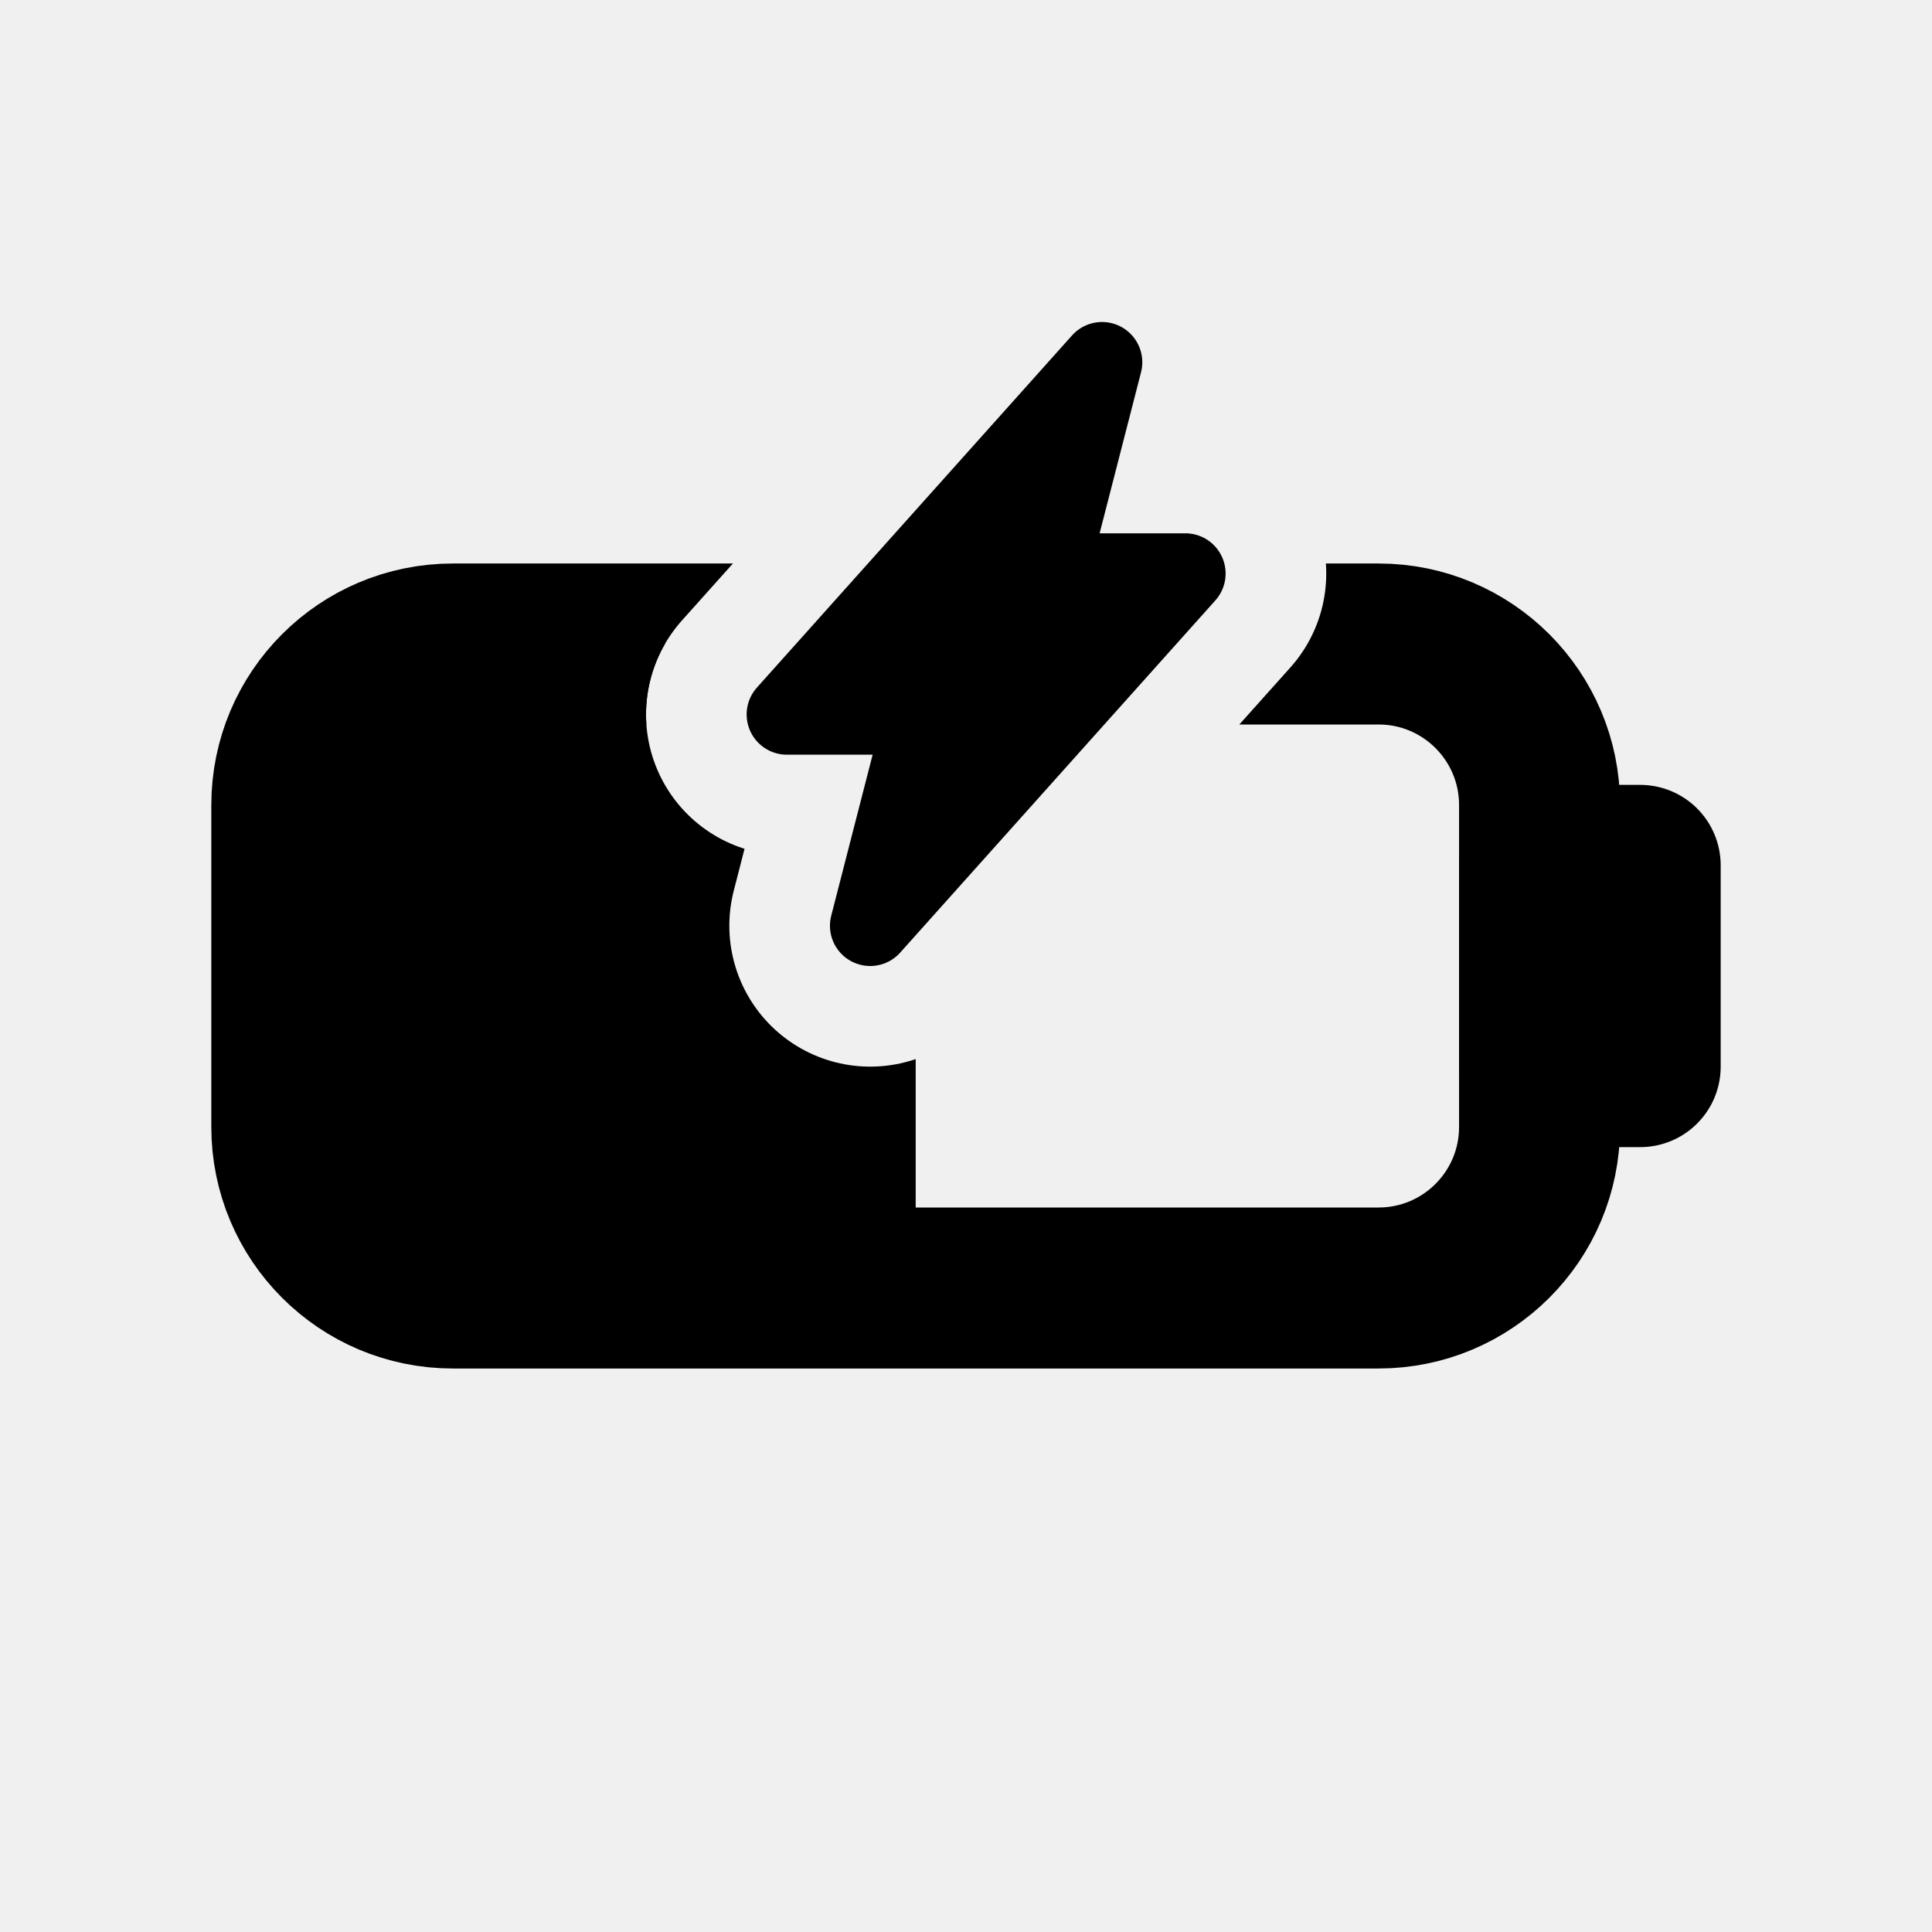
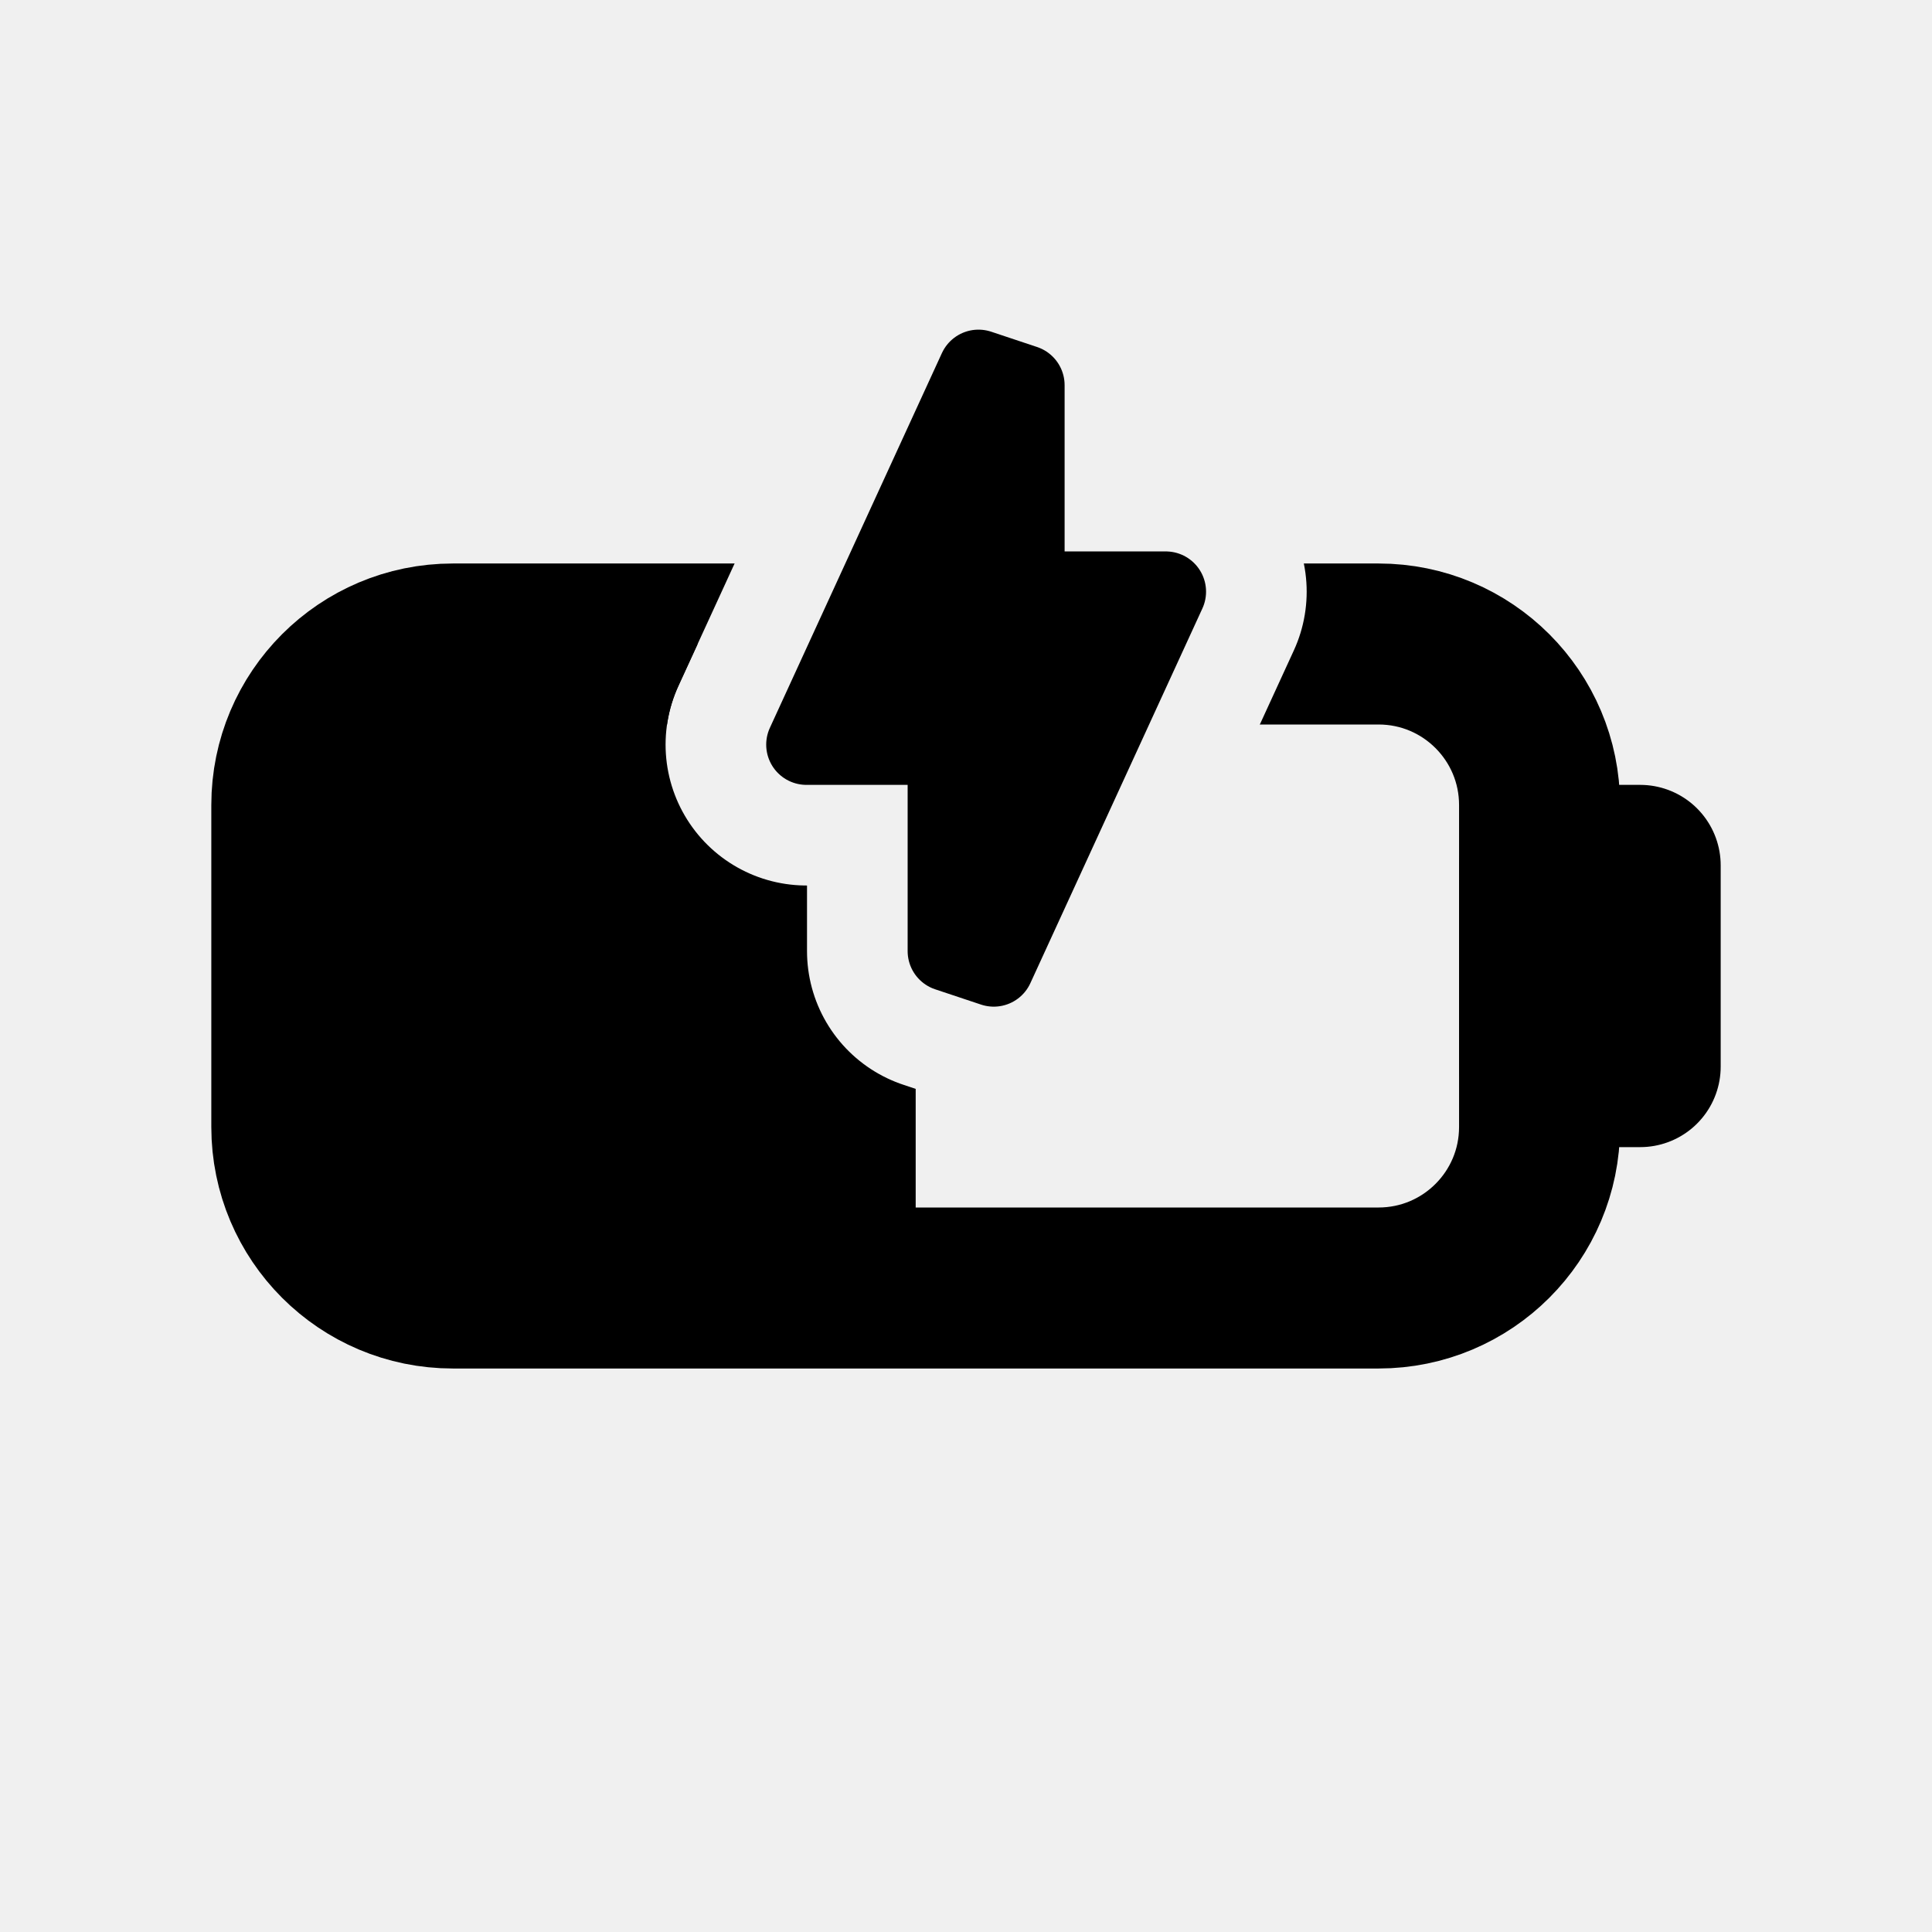
<svg xmlns="http://www.w3.org/2000/svg" width="24" height="24" viewBox="0 0 24 24" fill="none" stroke="currentColor" stroke-width="2" stroke-linecap="round" stroke-linejoin="round">
  <defs>
    <mask id="corte" maskUnits="userSpaceOnUse" x="0" y="0" width="24" height="24">
      <rect width="24" height="24" fill="white" stroke="none" />
-       <path d="M13.69 4.5 13.015 7.125 14.725 7.125 10.81 11.5 11.485 8.875 9.775 8.875z" fill="black" stroke="black" stroke-width="3.5" />
+       <path d="M12.155 4.595 12.725 4.785 12.725 7.35 14.482 7.35 12.345 12.005 11.775 11.815 11.775 9.25 10.018 9.25z" fill="black" stroke="black" stroke-width="3.5" />
    </mask>
  </defs>
  <rect x="3.625" y="8" width="15.5" height="8" rx="2" mask="url(#corte)" />
  <path d="M19.125 10.75h1.25v2.5h-1.25z" fill="currentColor" />
  <path d="M11.375 8v8H5.625a2 2 0 0 1-2-2v-4a2 2 0 0 1 2-2z" fill="currentColor" stroke="none" mask="url(#corte)" />
-   <path d="M13.69 4.5 13.015 7.125 14.725 7.125 10.81 11.5 11.485 8.875 9.775 8.875z" fill="currentColor" stroke-width="1" />
+   <path d="M12.155 4.595 12.725 4.785 12.725 7.35 14.482 7.35 12.345 12.005 11.775 11.815 11.775 9.25 10.018 9.25z" fill="currentColor" stroke-width="1" />
</svg>
